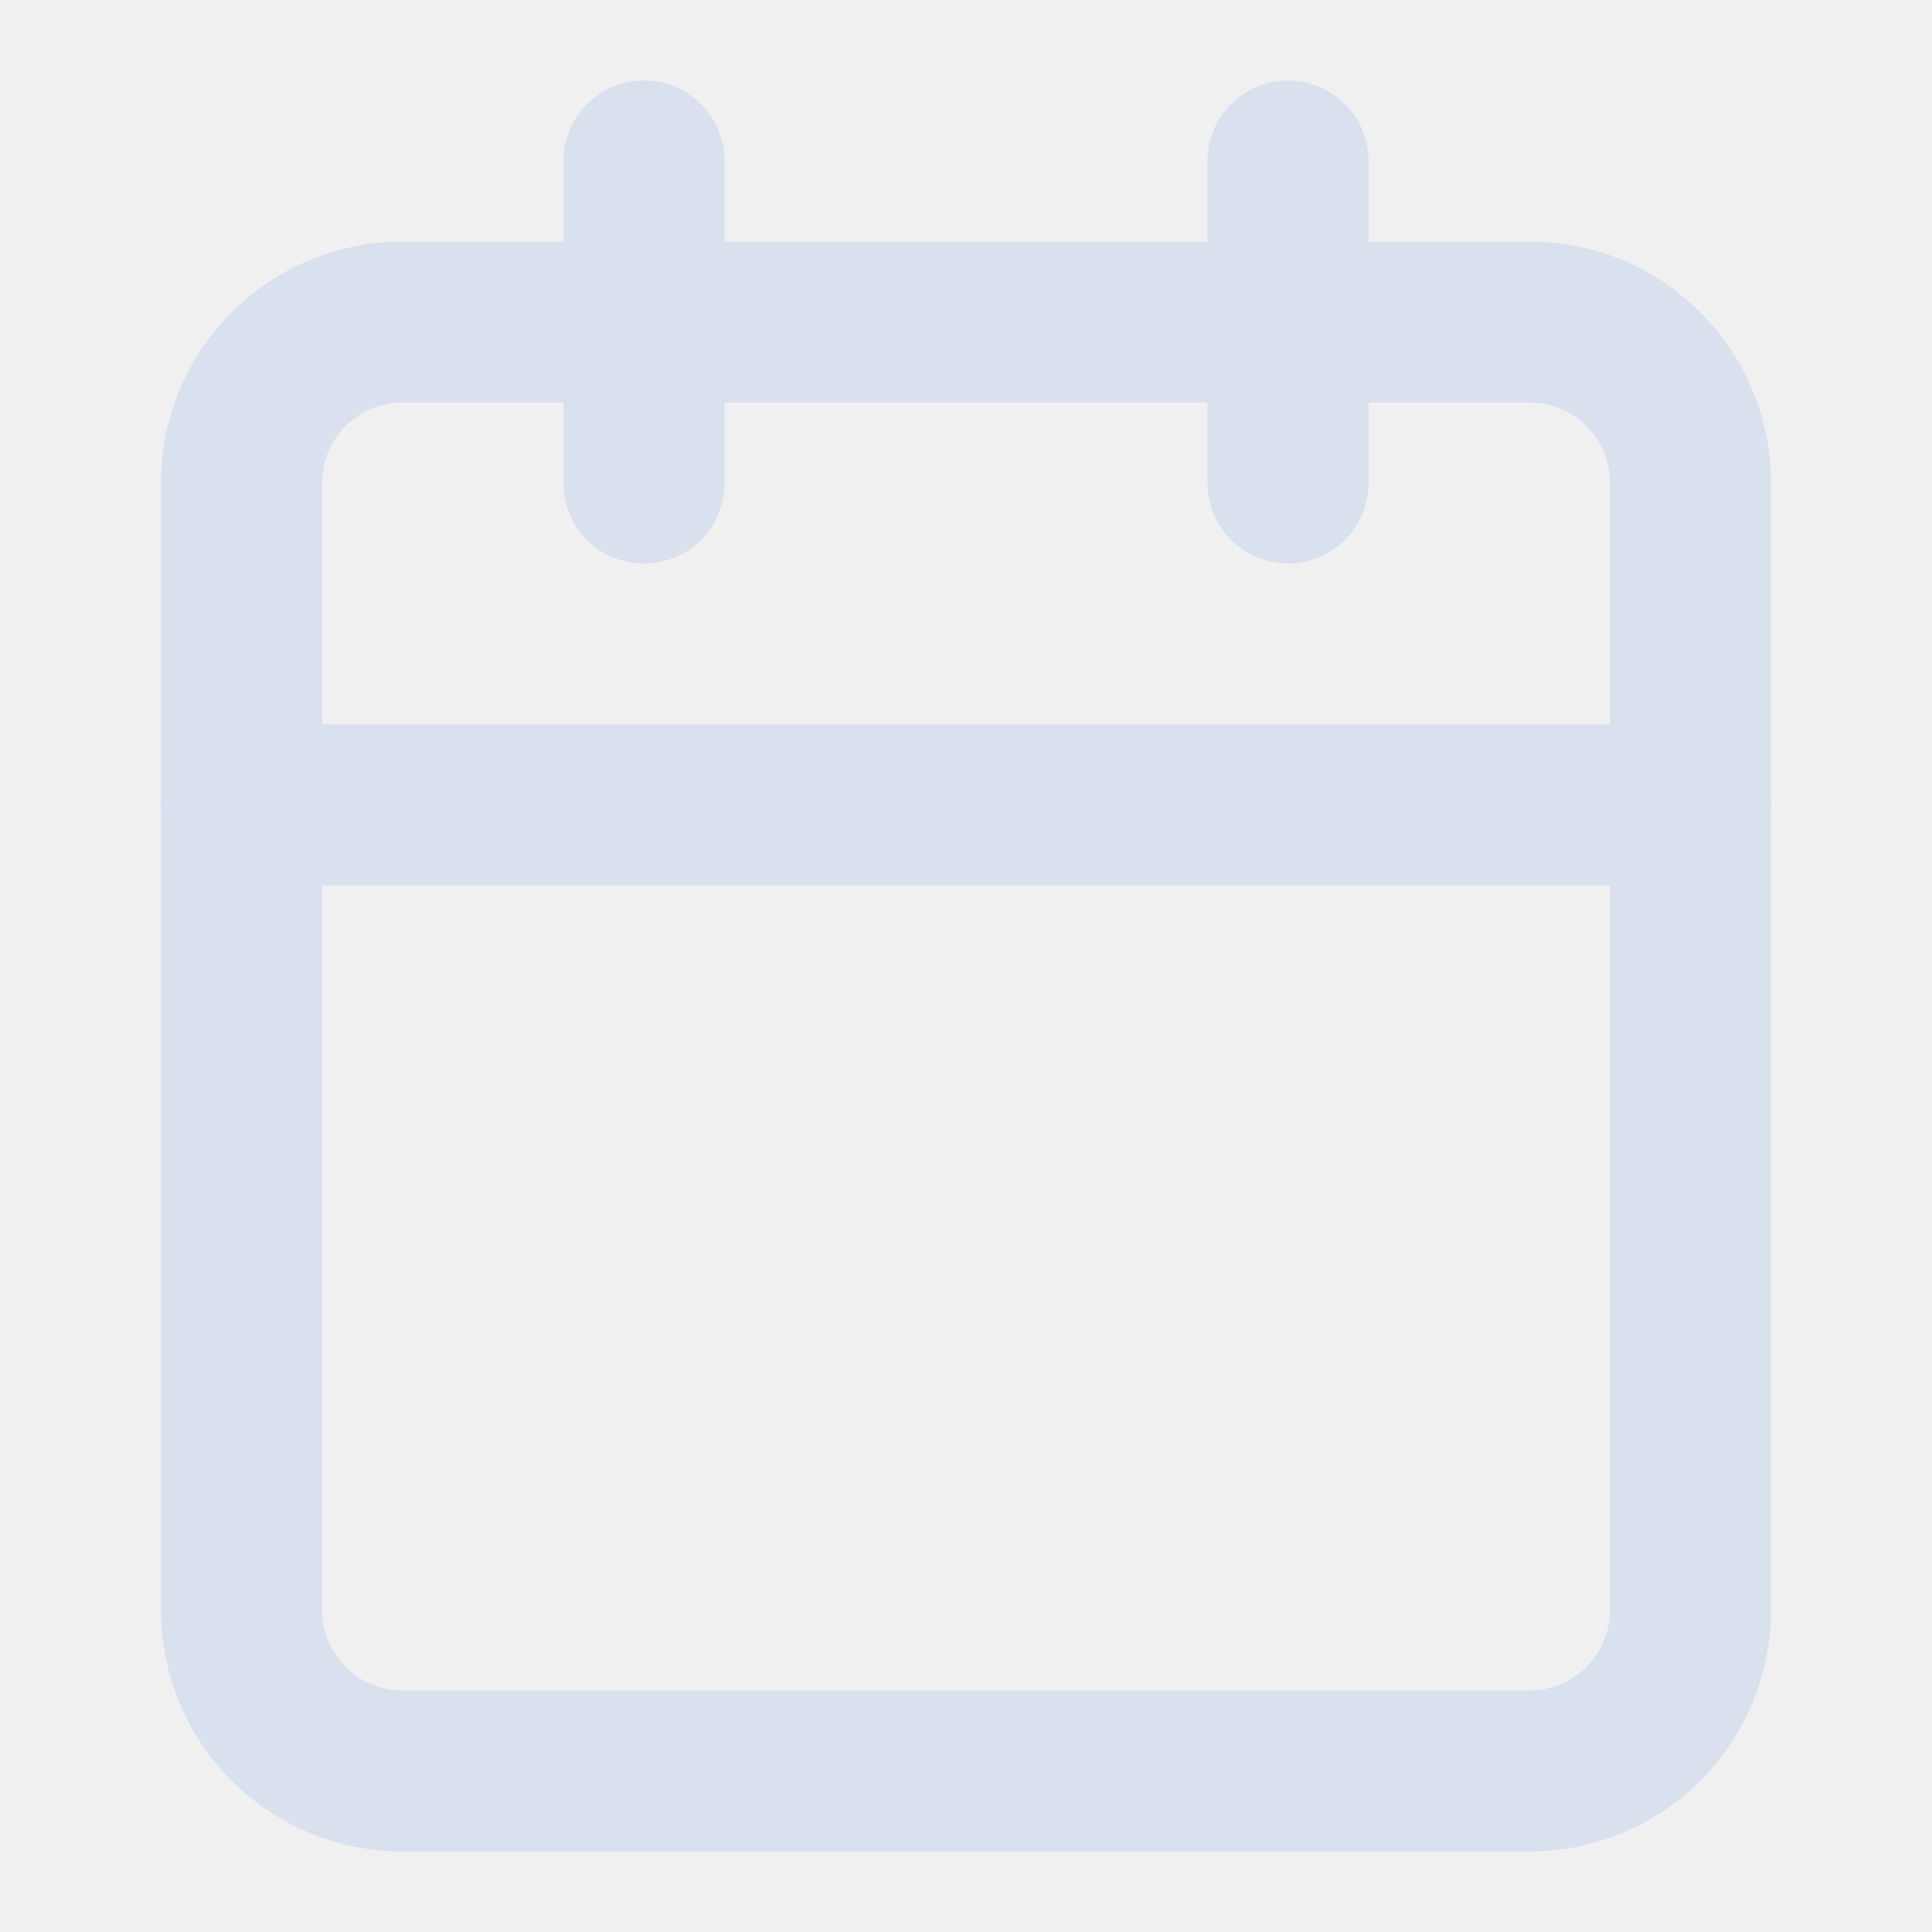
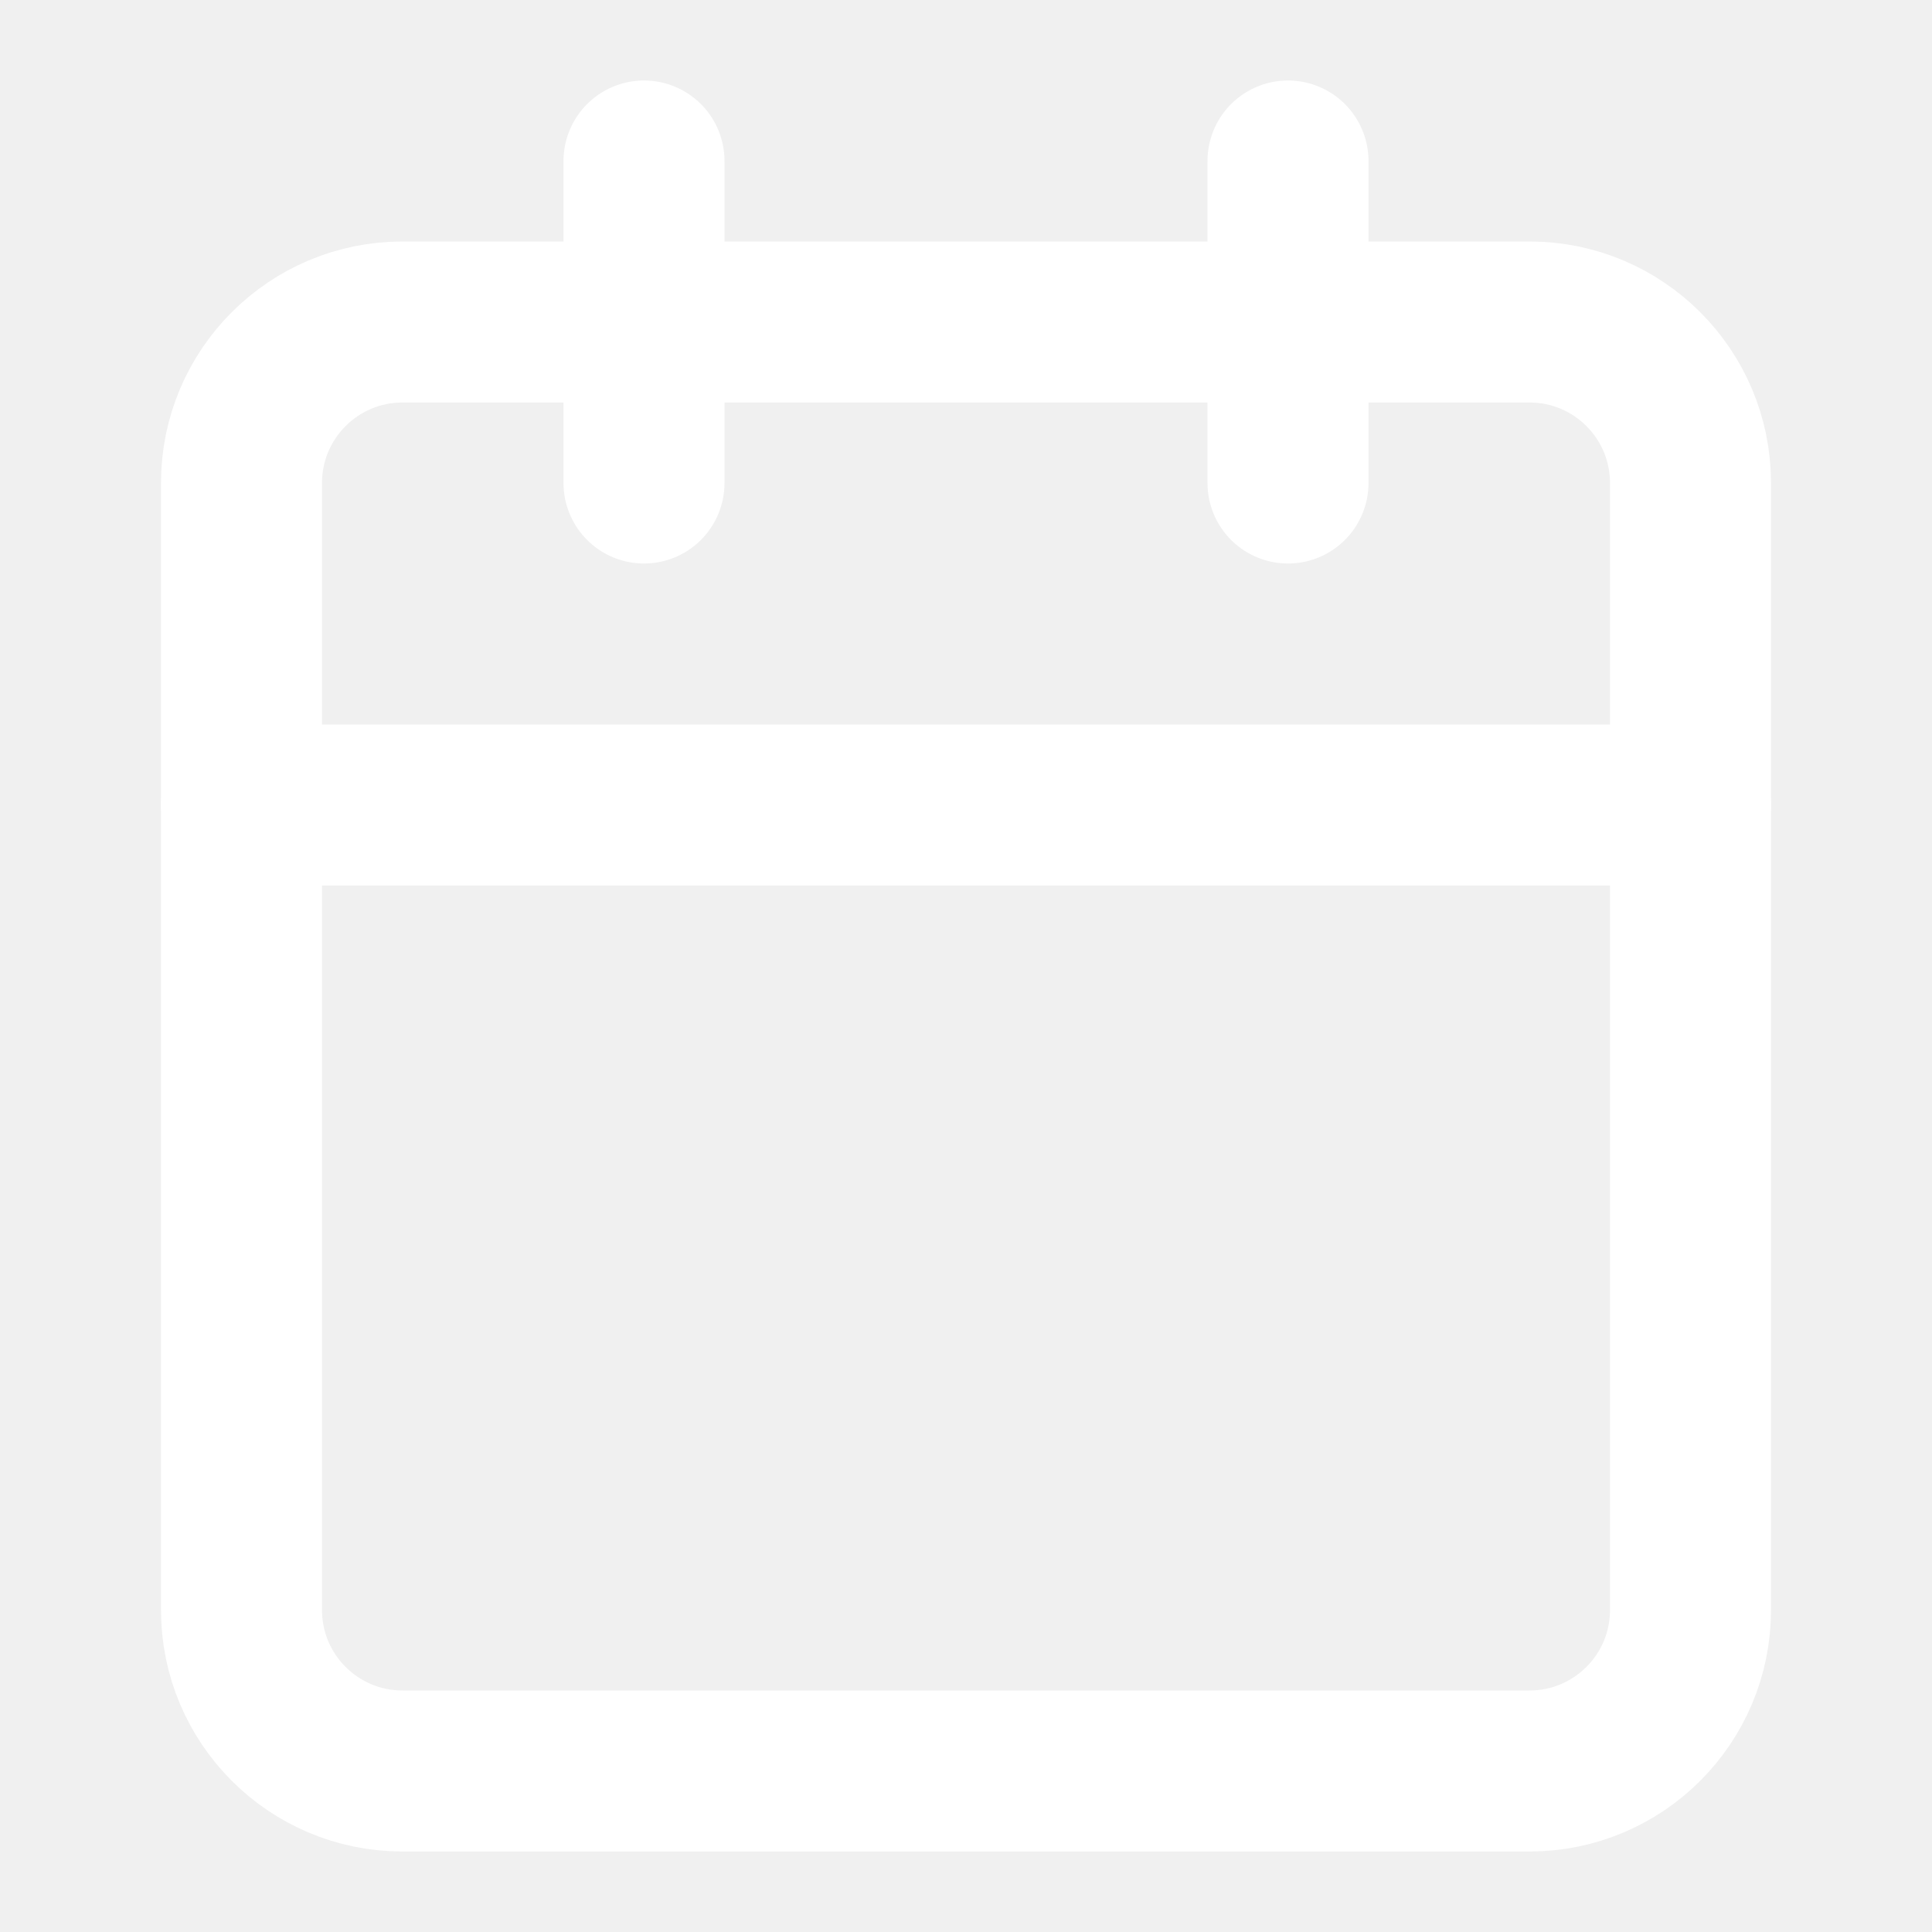
- <svg xmlns="http://www.w3.org/2000/svg" width="48" height="48" viewBox="0 0 24 24" fill="none" stroke="#D9E0EE" stroke-width="2" stroke-linecap="round" stroke-linejoin="round" class="feather feather-calendar" version="1.1" id="svg10">
-   <defs id="defs14" />
-   <rect x="3" y="4" width="18" height="18" rx="2" ry="2" id="rect2" />
-   <line x1="16" y1="2" x2="16" y2="6" id="line4" style="fill:#d9e0ee" />
-   <line x1="8" y1="2" x2="8" y2="6" id="line6" style="fill:#d9e0ee" />
-   <line x1="3" y1="10" x2="21" y2="10" id="line8" />
+ <svg xmlns="http://www.w3.org/2000/svg" width="48" height="48" viewBox="0 0 24 24" fill="none" stroke="white" stroke-width="2" stroke-linecap="round" stroke-linejoin="round" class="feather feather-calendar">
+   <rect x="3" y="4" width="18" height="18" rx="2" ry="2" />
+   <line x1="16" y1="2" x2="16" y2="6" />
+   <line x1="8" y1="2" x2="8" y2="6" />
+   <line x1="3" y1="10" x2="21" y2="10" />
</svg>
